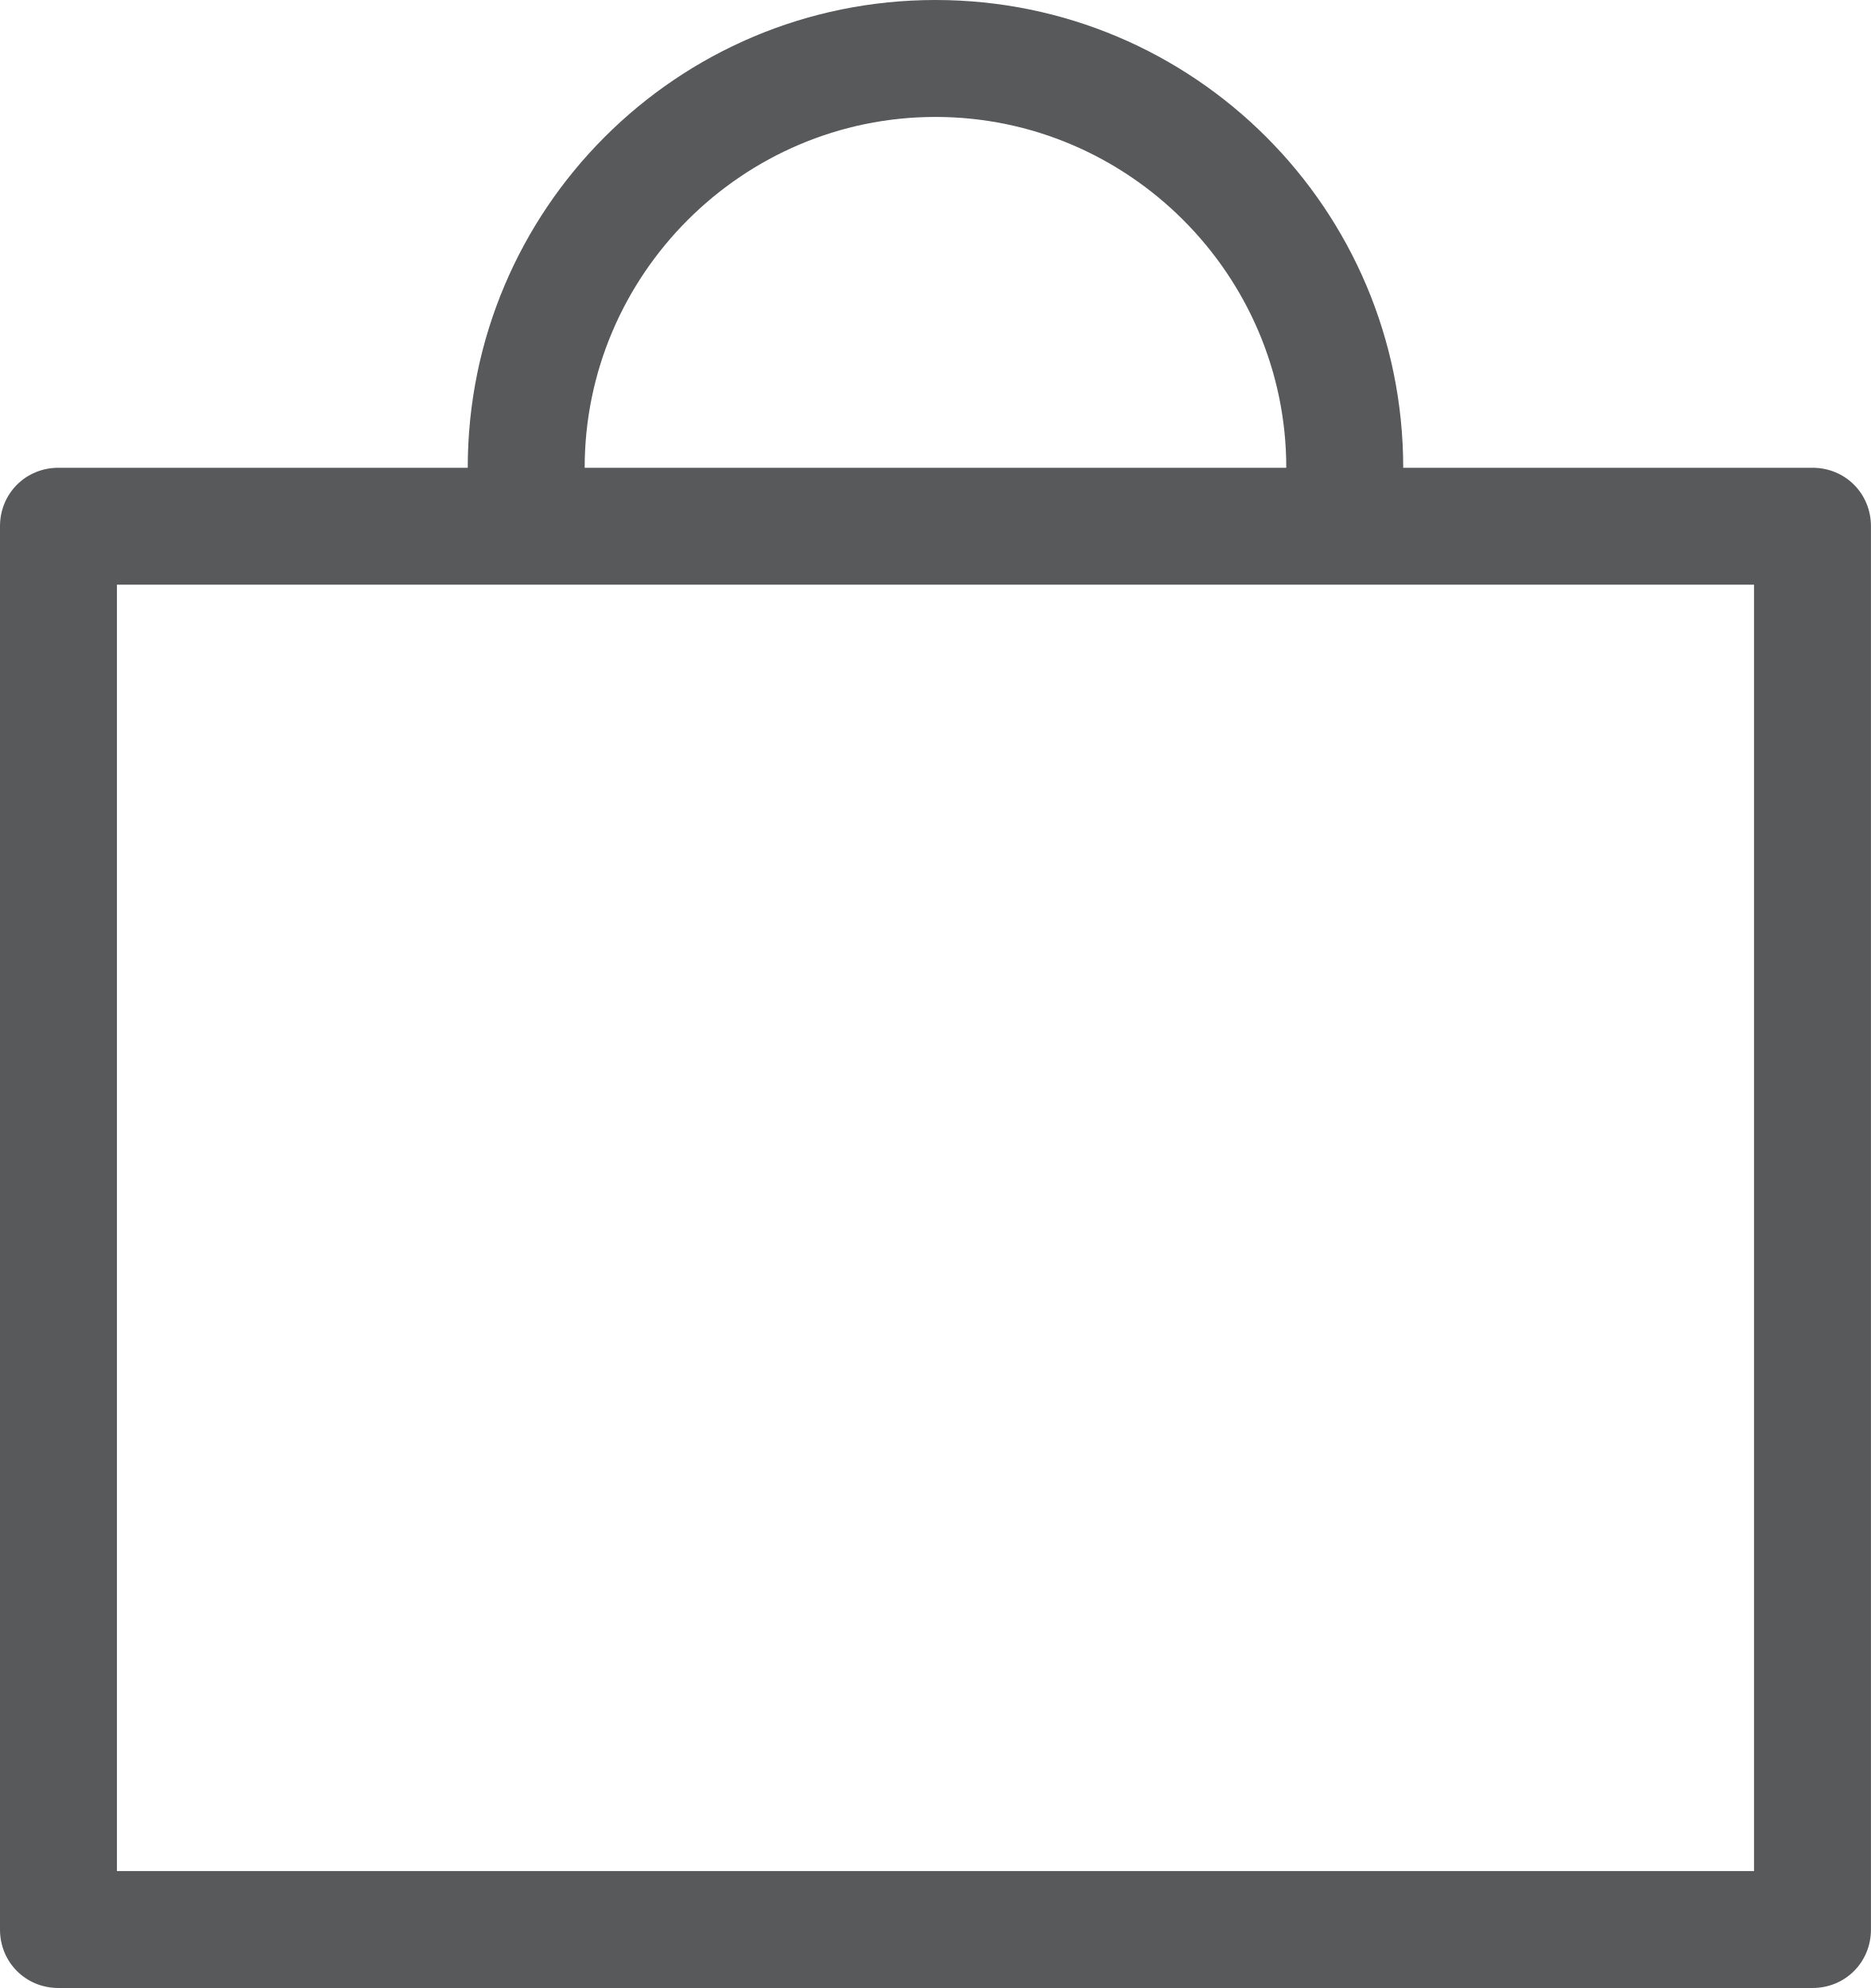
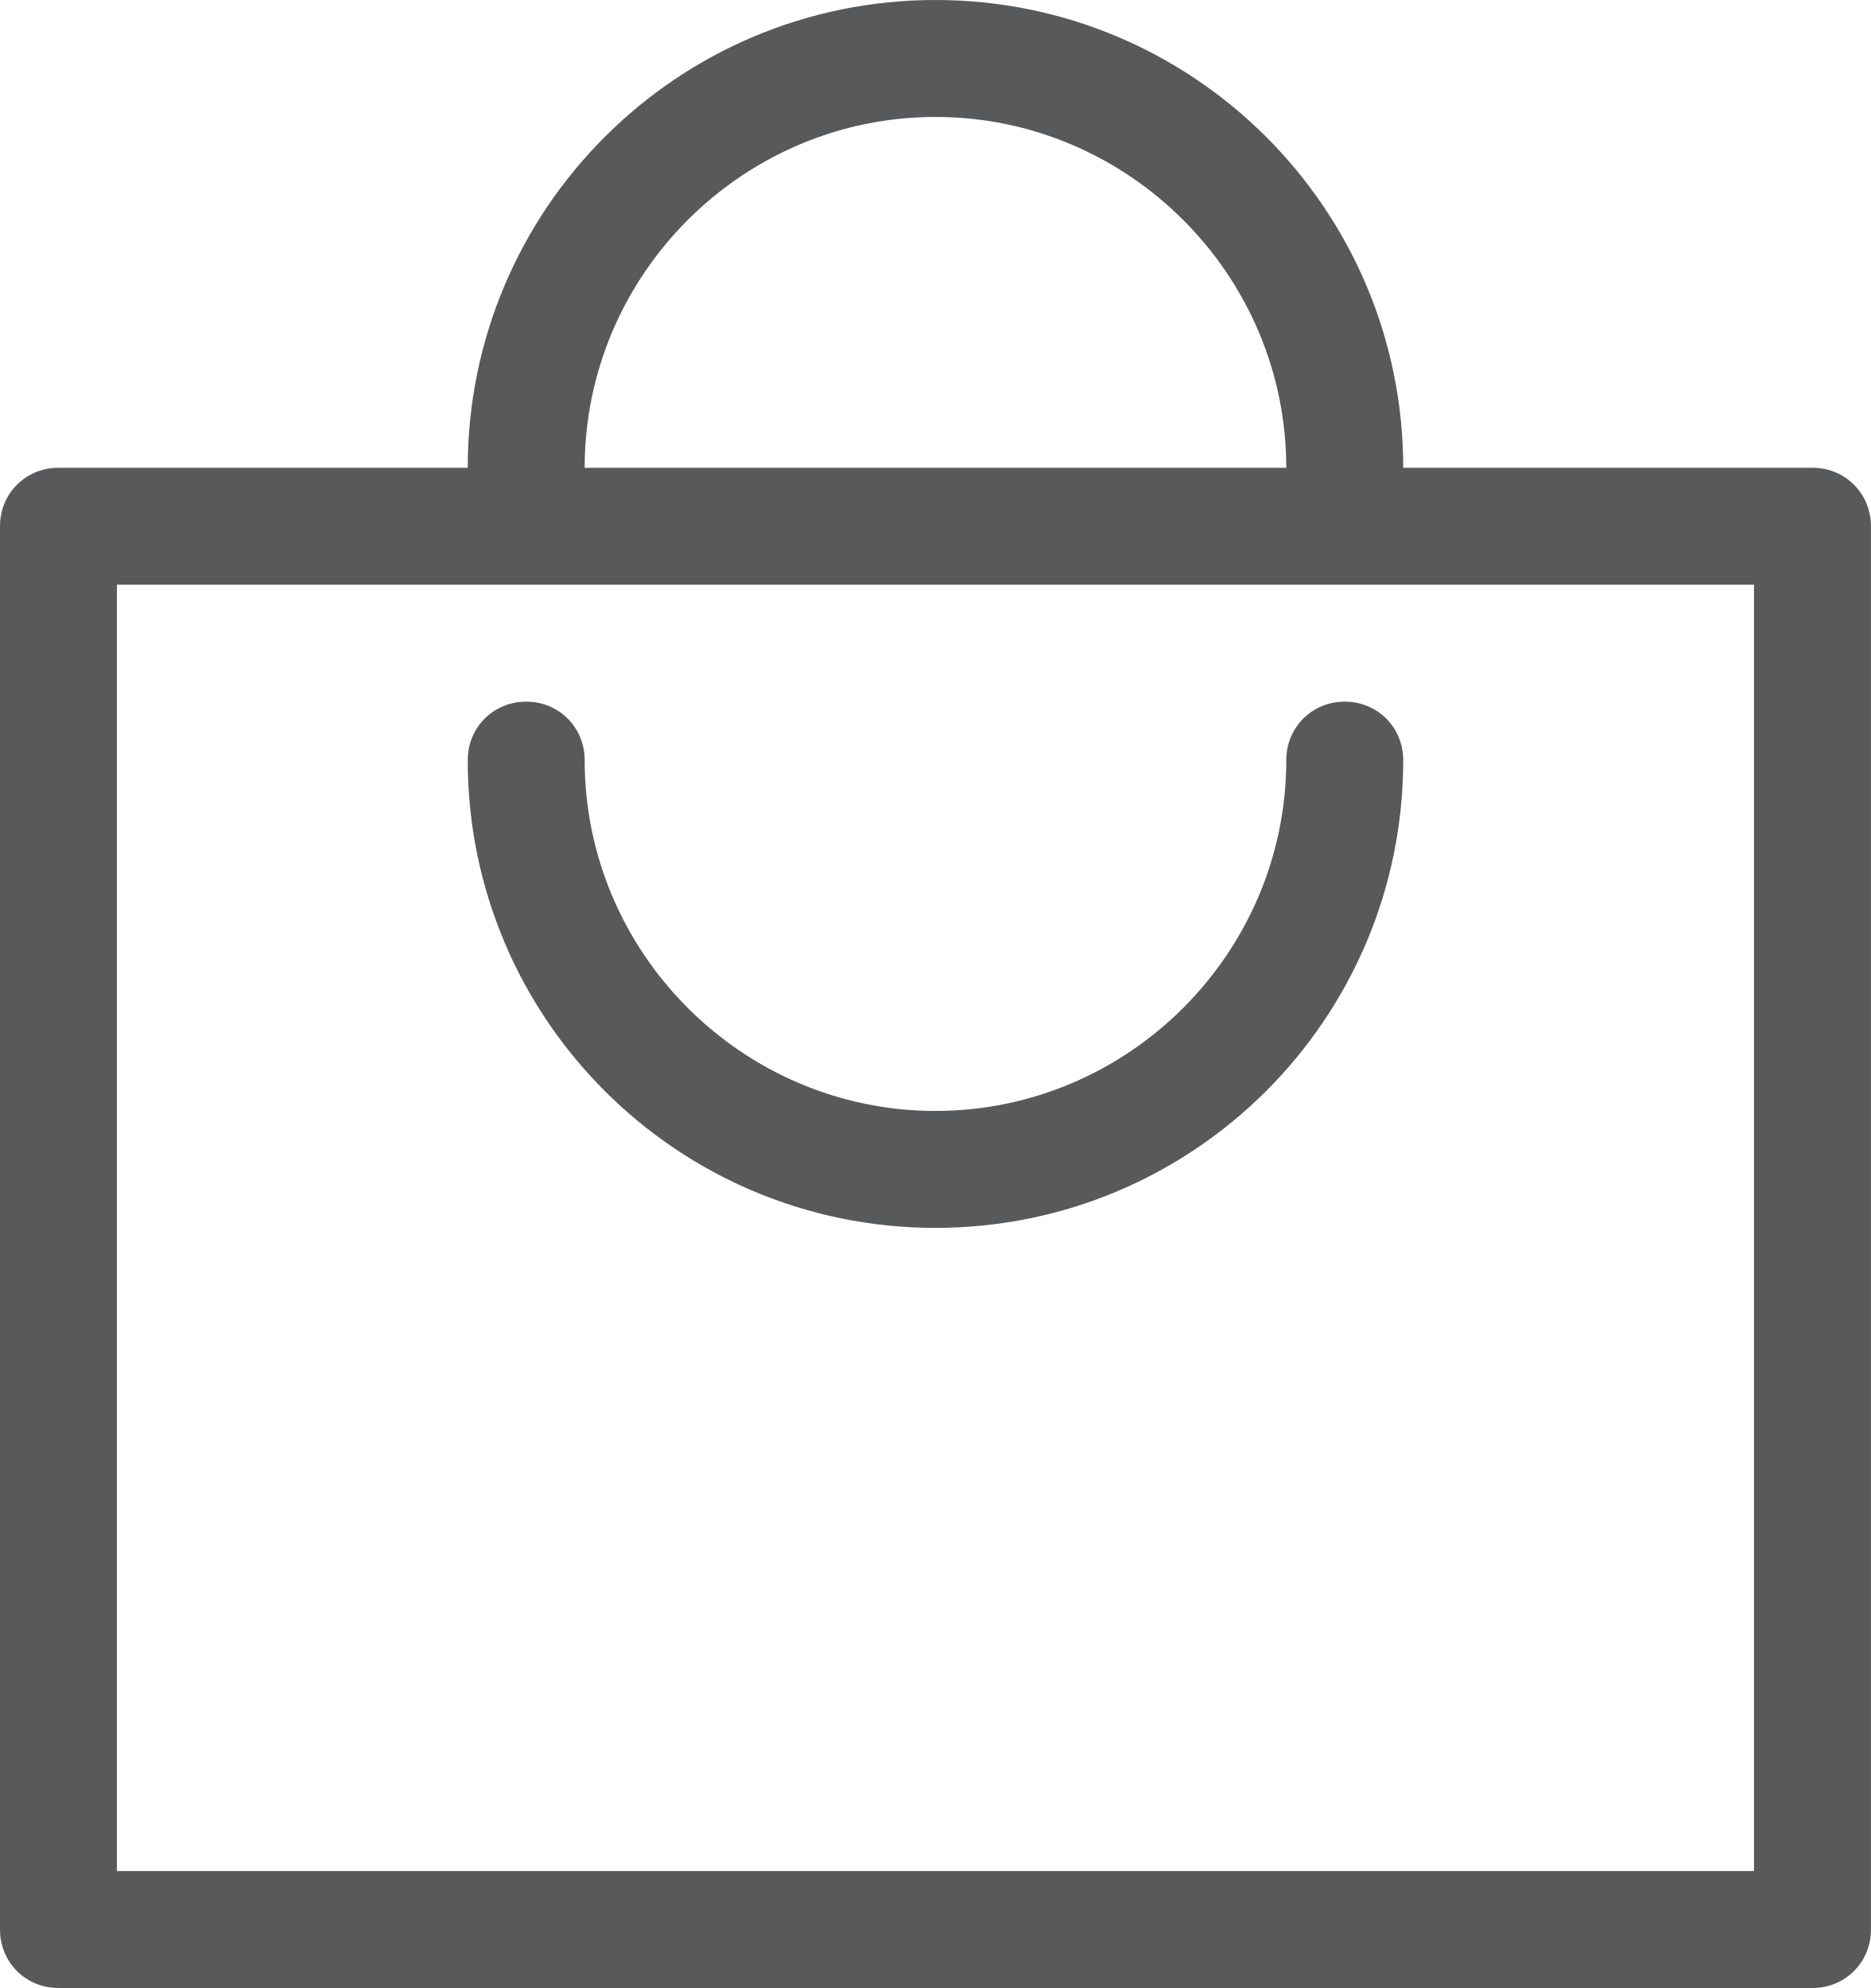
<svg xmlns="http://www.w3.org/2000/svg" width="16" height="17" viewBox="0 0 16 17" fill="none">
+   <path d="M8 10.5C10.21 10.5 12 8.71 12 6.5C12 6.22 11.78 6 11.5 6C11.22 6 11 6.22 11 6.5C11 8.15 9.65 9.5 8 9.5C6.35 9.5 5 8.15 5 6.5C5 6.22 4.78 6 4.5 6C4.22 6 4 6.22 4 6.5C4 8.71 5.79 10.5 8 10.5Z" fill="#58595B" />
  <path d="M15.5 4H12C12 1.79 10.21 0 8 0C5.79 0 4 1.79 4 4H0.5C0.22 4 0 4.22 0 4.5V16.5C0 16.78 0.22 17 0.5 17H15.5C15.78 17 16 16.78 16 16.5V4.5C16 4.22 15.78 4 15.5 4ZM8 1C9.65 1 11 2.35 11 4H5C5 2.35 6.35 1 8 1ZM15 16H1V5H15V16Z" fill="#58595B" />
</svg>
